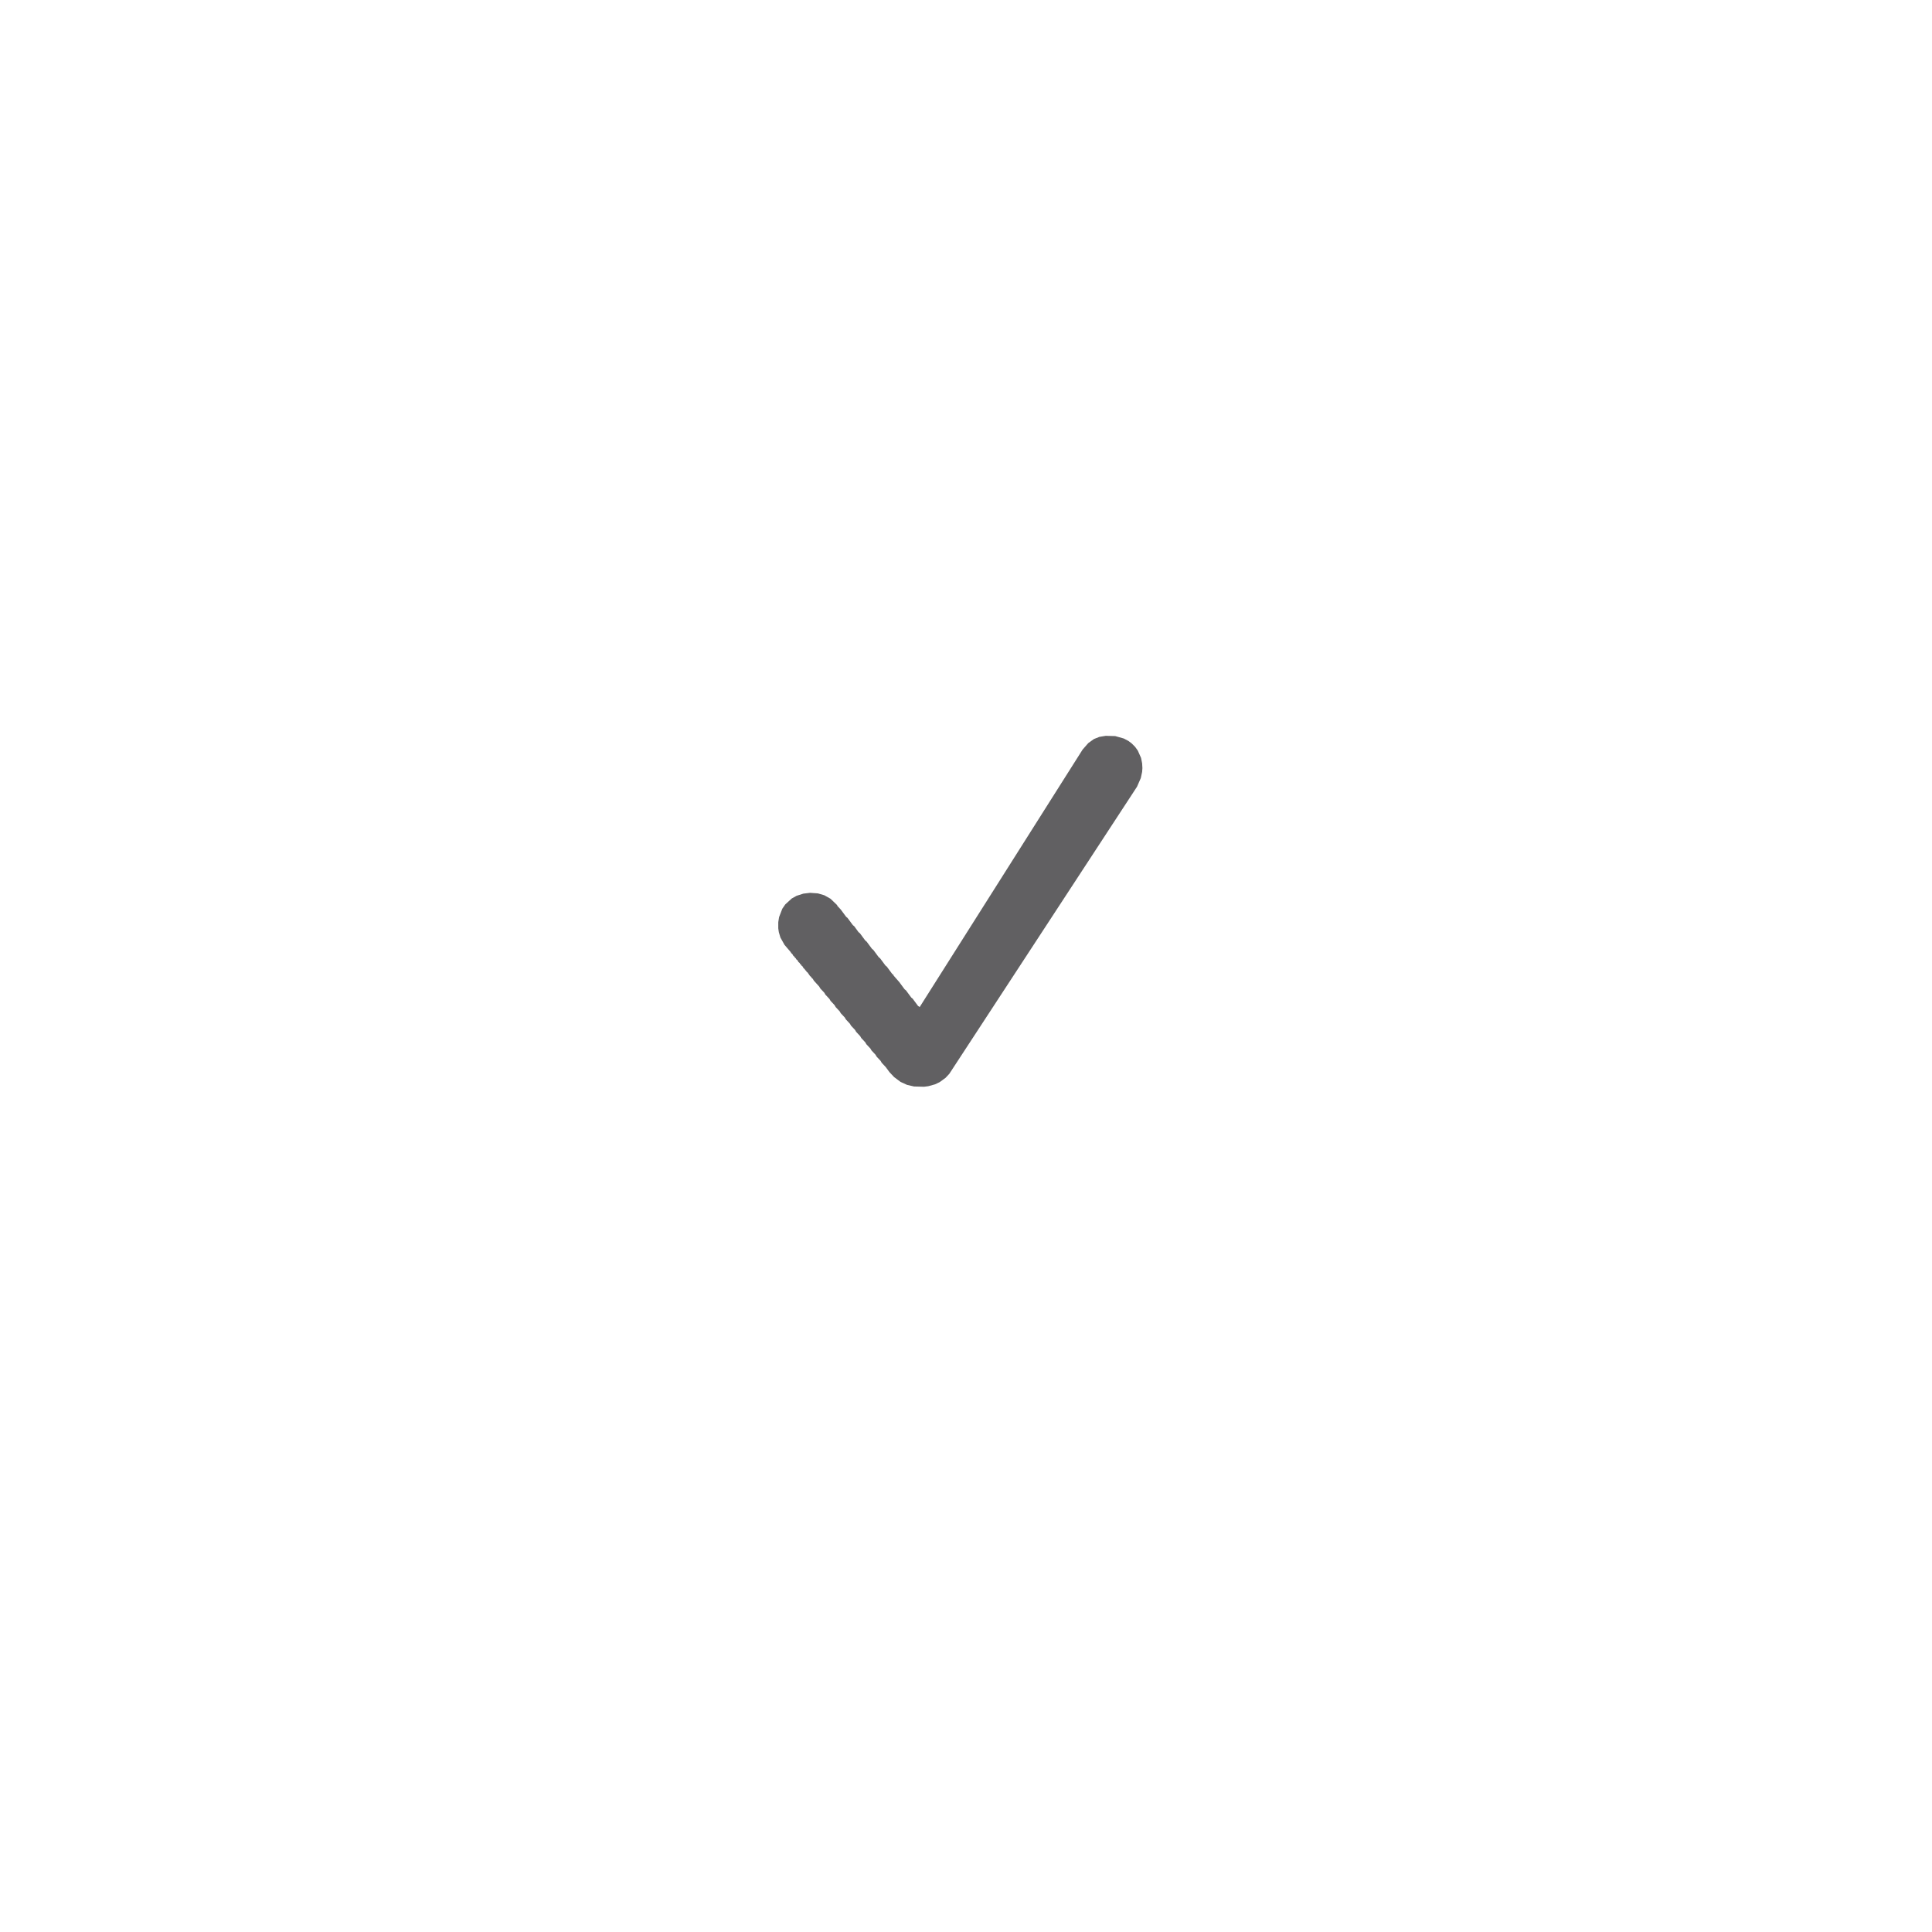
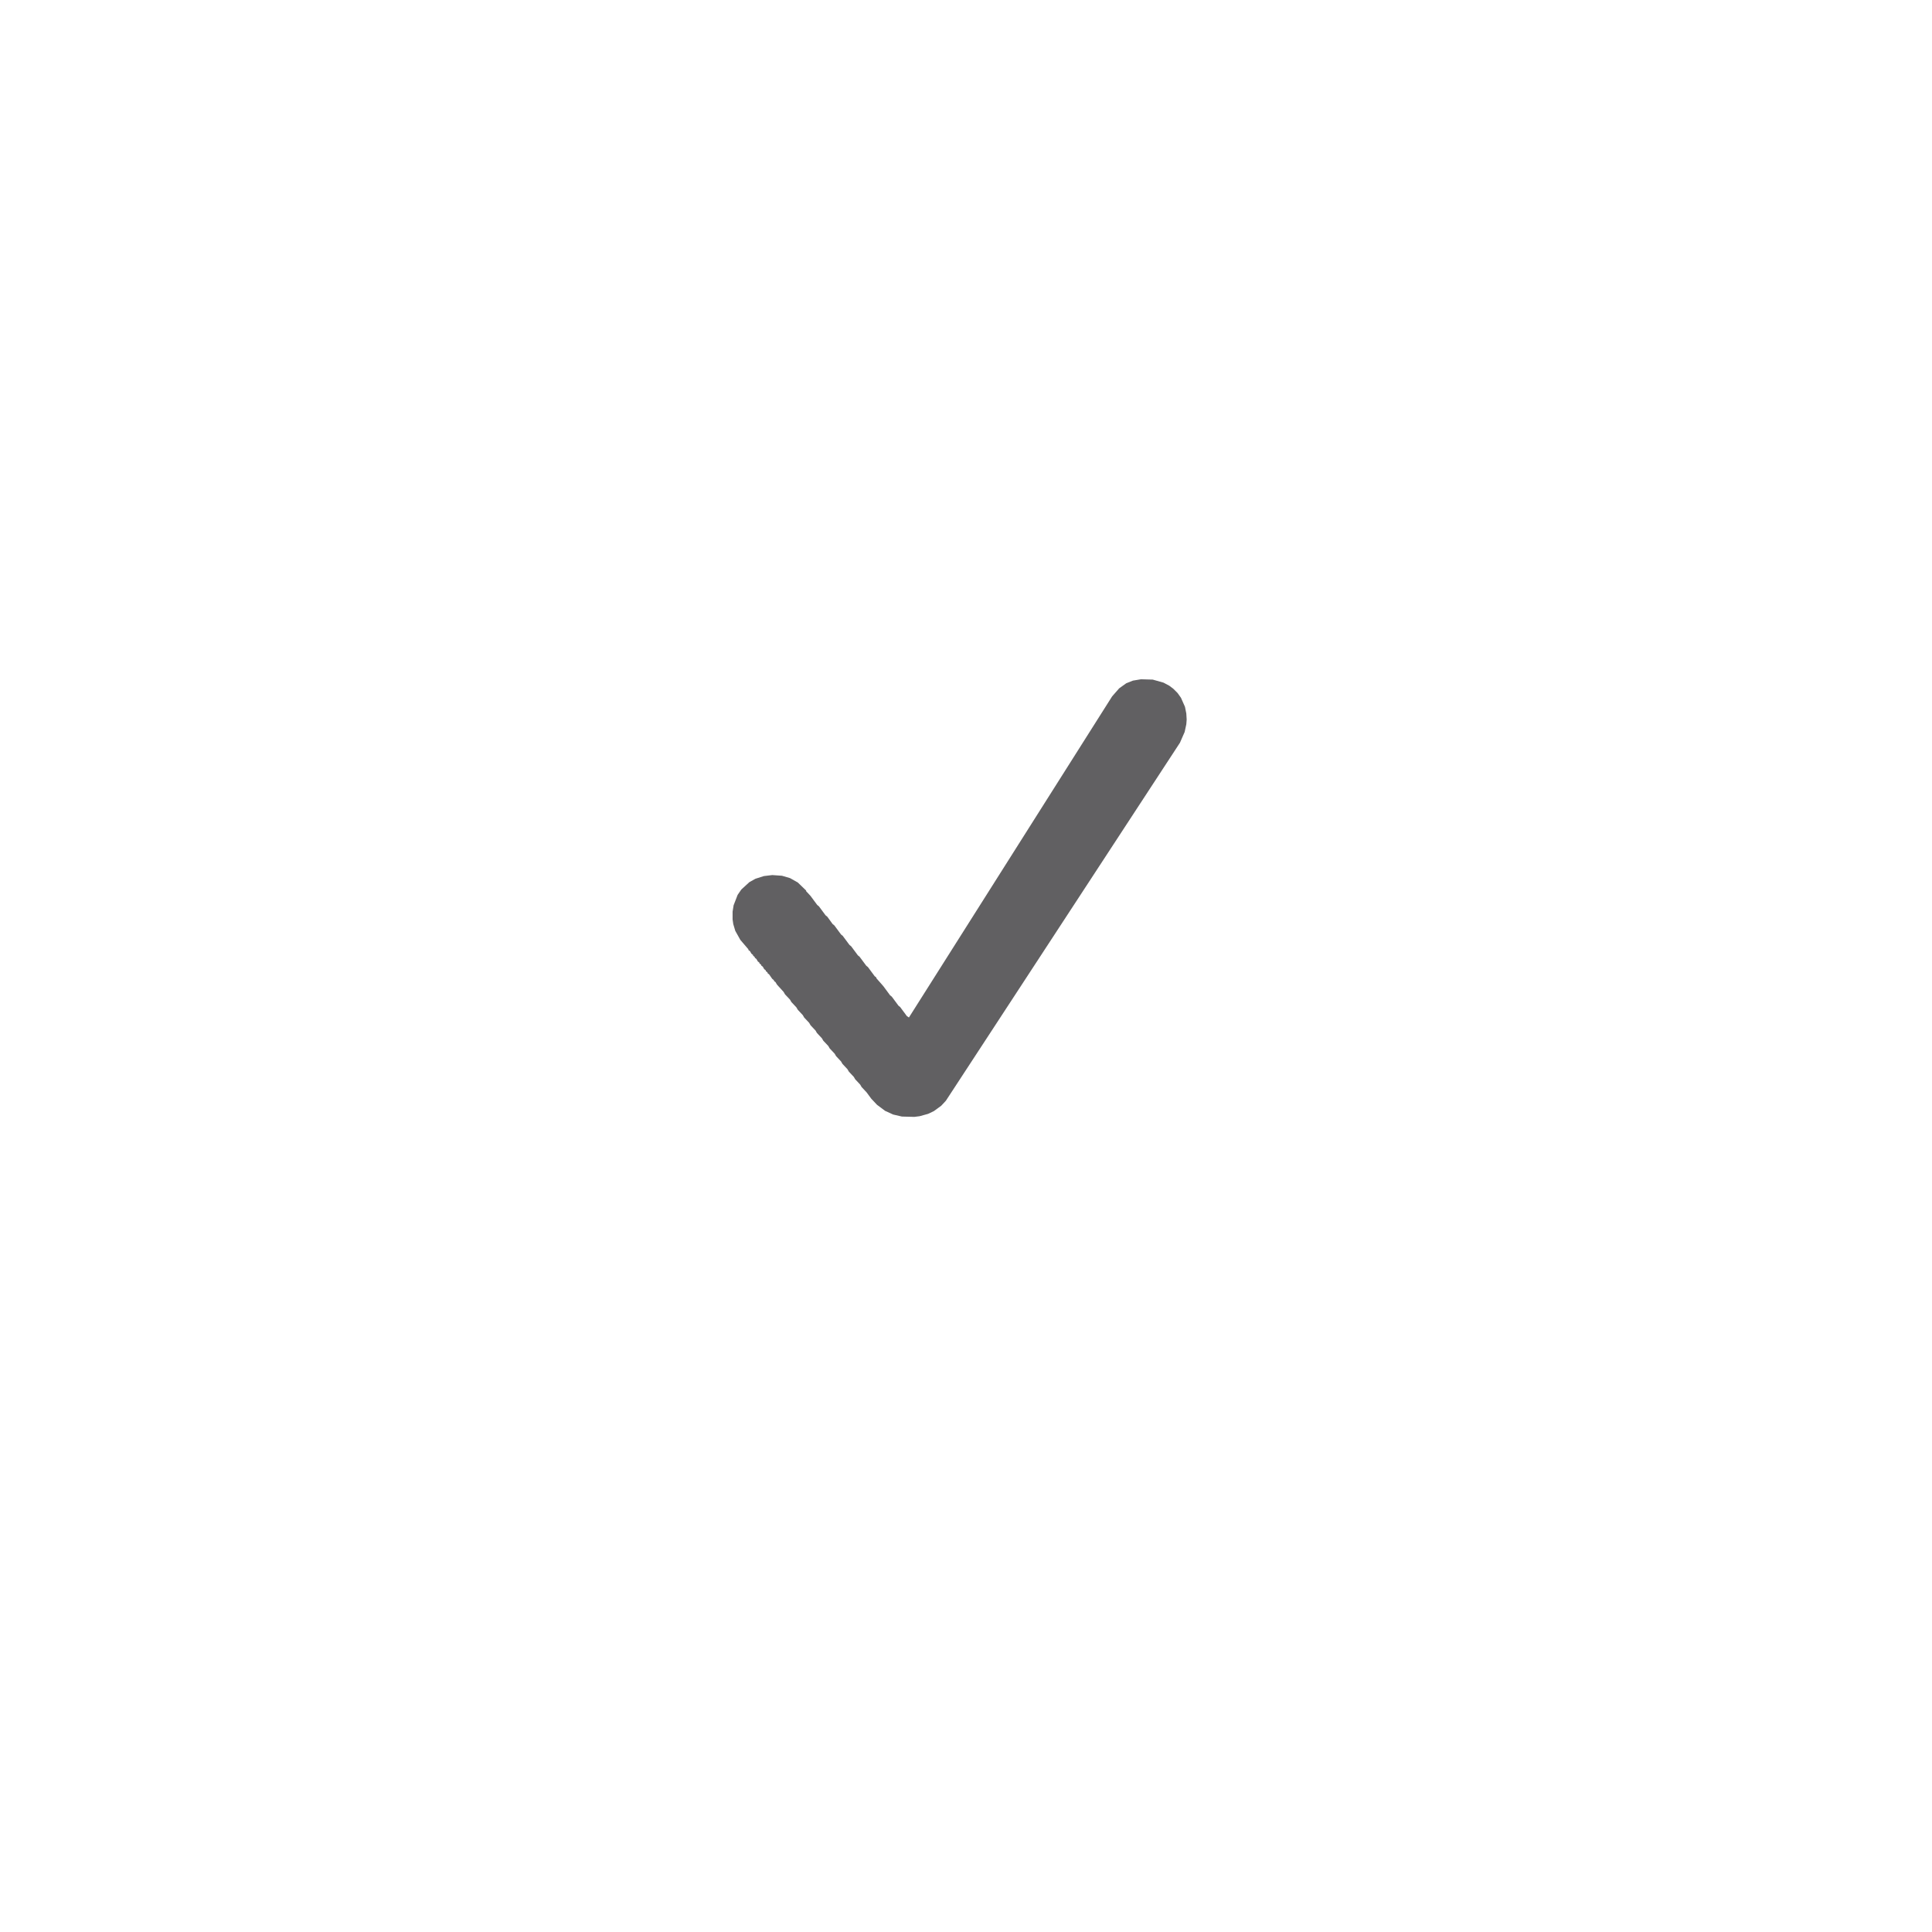
<svg xmlns="http://www.w3.org/2000/svg" width="1024" height="1024" viewBox="0 0 1024 1024">
-   <path d="M586.08 390.00 L591.08 390.14 L595.65 391.43 L598.07 392.71 L599.79 394.00 L601.64 395.85 L603.07 397.85 L604.78 401.71 L605.35 404.56 L605.50 407.13 L605.35 409.13 L604.64 412.41 L602.64 416.98 L503.15 569.15 L501.15 571.29 L498.01 573.57 L495.58 574.72 L492.01 575.71 L489.73 576.00 L484.45 575.86 L480.74 575.00 L477.31 573.43 L473.88 570.86 L471.46 568.29 L469.46 565.58 L467.32 563.30 L466.75 562.30 L464.61 560.01 L464.03 559.01 L461.89 556.73 L461.32 555.73 L459.18 553.45 L458.61 552.45 L456.47 550.16 L455.90 549.16 L453.76 546.88 L453.19 545.88 L451.04 543.60 L450.47 542.60 L448.33 540.31 L447.76 539.31 L445.62 537.03 L445.05 536.03 L442.91 533.75 L442.34 532.75 L440.20 530.46 L439.62 529.46 L437.48 527.18 L436.91 526.18 L434.77 523.90 L434.20 522.90 L431.35 519.76 L430.77 518.76 L430.06 518.19 L430.06 517.90 L429.35 517.33 L428.06 515.48 L427.35 514.90 L427.35 514.62 L426.63 514.05 L426.63 513.76 L425.92 513.19 L425.35 512.19 L424.64 511.62 L424.64 511.34 L423.92 510.76 L423.92 510.48 L423.21 509.91 L422.64 508.91 L421.92 508.34 L421.92 508.05 L421.21 507.48 L421.21 507.20 L420.50 506.62 L419.93 505.63 L419.21 505.05 L419.21 504.77 L415.79 500.77 L413.64 496.92 L412.79 494.06 L412.50 492.06 L412.50 488.78 L412.93 486.07 L414.64 481.64 L416.21 479.36 L419.64 476.22 L422.21 474.79 L425.78 473.65 L429.35 473.22 L433.49 473.51 L436.91 474.51 L440.20 476.36 L443.76 479.79 L443.76 480.07 L445.62 482.07 L448.48 485.93 L449.19 486.50 L452.04 490.35 L452.76 490.92 L455.04 494.06 L455.76 494.63 L458.61 498.49 L459.32 499.06 L462.18 502.91 L462.89 503.48 L465.75 507.34 L466.46 507.91 L469.32 511.76 L470.03 512.33 L472.88 516.19 L473.60 516.76 L473.60 517.05 L476.60 520.47 L479.45 524.33 L480.17 524.90 L483.02 528.75 L483.73 529.32 L486.59 533.18 L487.45 533.75 L573.81 397.28 L576.81 393.85 L579.80 391.71 L582.66 390.57 Z" fill="#616062" />
+   <g transform="translate(508 476) scale(1.247) translate(-508.5 -483)">
+     <path d="M586.08 390.00 L591.08 390.14 L595.65 391.43 L598.07 392.71 L599.79 394.00 L601.64 395.85 L603.07 397.85 L604.78 401.71 L605.35 404.56 L605.50 407.13 L605.35 409.13 L604.64 412.41 L602.64 416.98 L503.15 569.15 L501.15 571.29 L498.01 573.57 L495.58 574.72 L492.01 575.71 L489.73 576.00 L484.45 575.86 L480.74 575.00 L477.31 573.43 L473.88 570.86 L471.46 568.29 L469.46 565.58 L467.32 563.30 L466.75 562.30 L464.61 560.01 L464.03 559.01 L461.89 556.73 L461.32 555.73 L459.18 553.45 L458.61 552.45 L456.47 550.16 L455.90 549.16 L453.76 546.88 L453.19 545.88 L451.04 543.60 L450.47 542.60 L448.33 540.31 L447.76 539.31 L445.62 537.03 L445.05 536.03 L442.91 533.75 L442.34 532.75 L440.20 530.46 L439.62 529.46 L437.48 527.18 L436.91 526.18 L434.77 523.90 L434.20 522.90 L431.35 519.76 L430.77 518.76 L430.06 518.19 L430.06 517.90 L429.35 517.33 L428.06 515.48 L427.35 514.90 L427.35 514.62 L426.63 514.05 L426.63 513.76 L425.92 513.19 L425.35 512.19 L424.64 511.62 L424.64 511.34 L423.92 510.76 L423.92 510.48 L423.21 509.91 L422.64 508.91 L421.92 508.34 L421.92 508.05 L421.21 507.48 L421.21 507.20 L420.50 506.62 L419.93 505.63 L419.21 505.05 L419.21 504.77 L415.79 500.77 L413.64 496.92 L412.79 494.06 L412.50 492.06 L412.50 488.78 L412.93 486.07 L414.64 481.64 L416.21 479.36 L419.64 476.22 L422.21 474.79 L425.78 473.65 L429.35 473.22 L433.49 473.51 L436.91 474.51 L440.20 476.36 L443.76 479.79 L443.76 480.07 L445.62 482.07 L448.48 485.93 L449.19 486.50 L452.04 490.35 L452.76 490.92 L455.04 494.06 L455.76 494.63 L458.61 498.49 L459.32 499.06 L462.18 502.91 L462.89 503.48 L465.75 507.34 L466.46 507.91 L469.32 511.76 L470.03 512.33 L472.88 516.19 L473.60 516.76 L473.60 517.05 L476.60 520.47 L479.45 524.33 L480.17 524.90 L483.02 528.75 L483.73 529.32 L486.59 533.18 L487.45 533.75 L573.81 397.28 L576.81 393.85 L579.80 391.71 L582.66 390.57 Z" fill="#616062" />
+   </g>
</svg>
